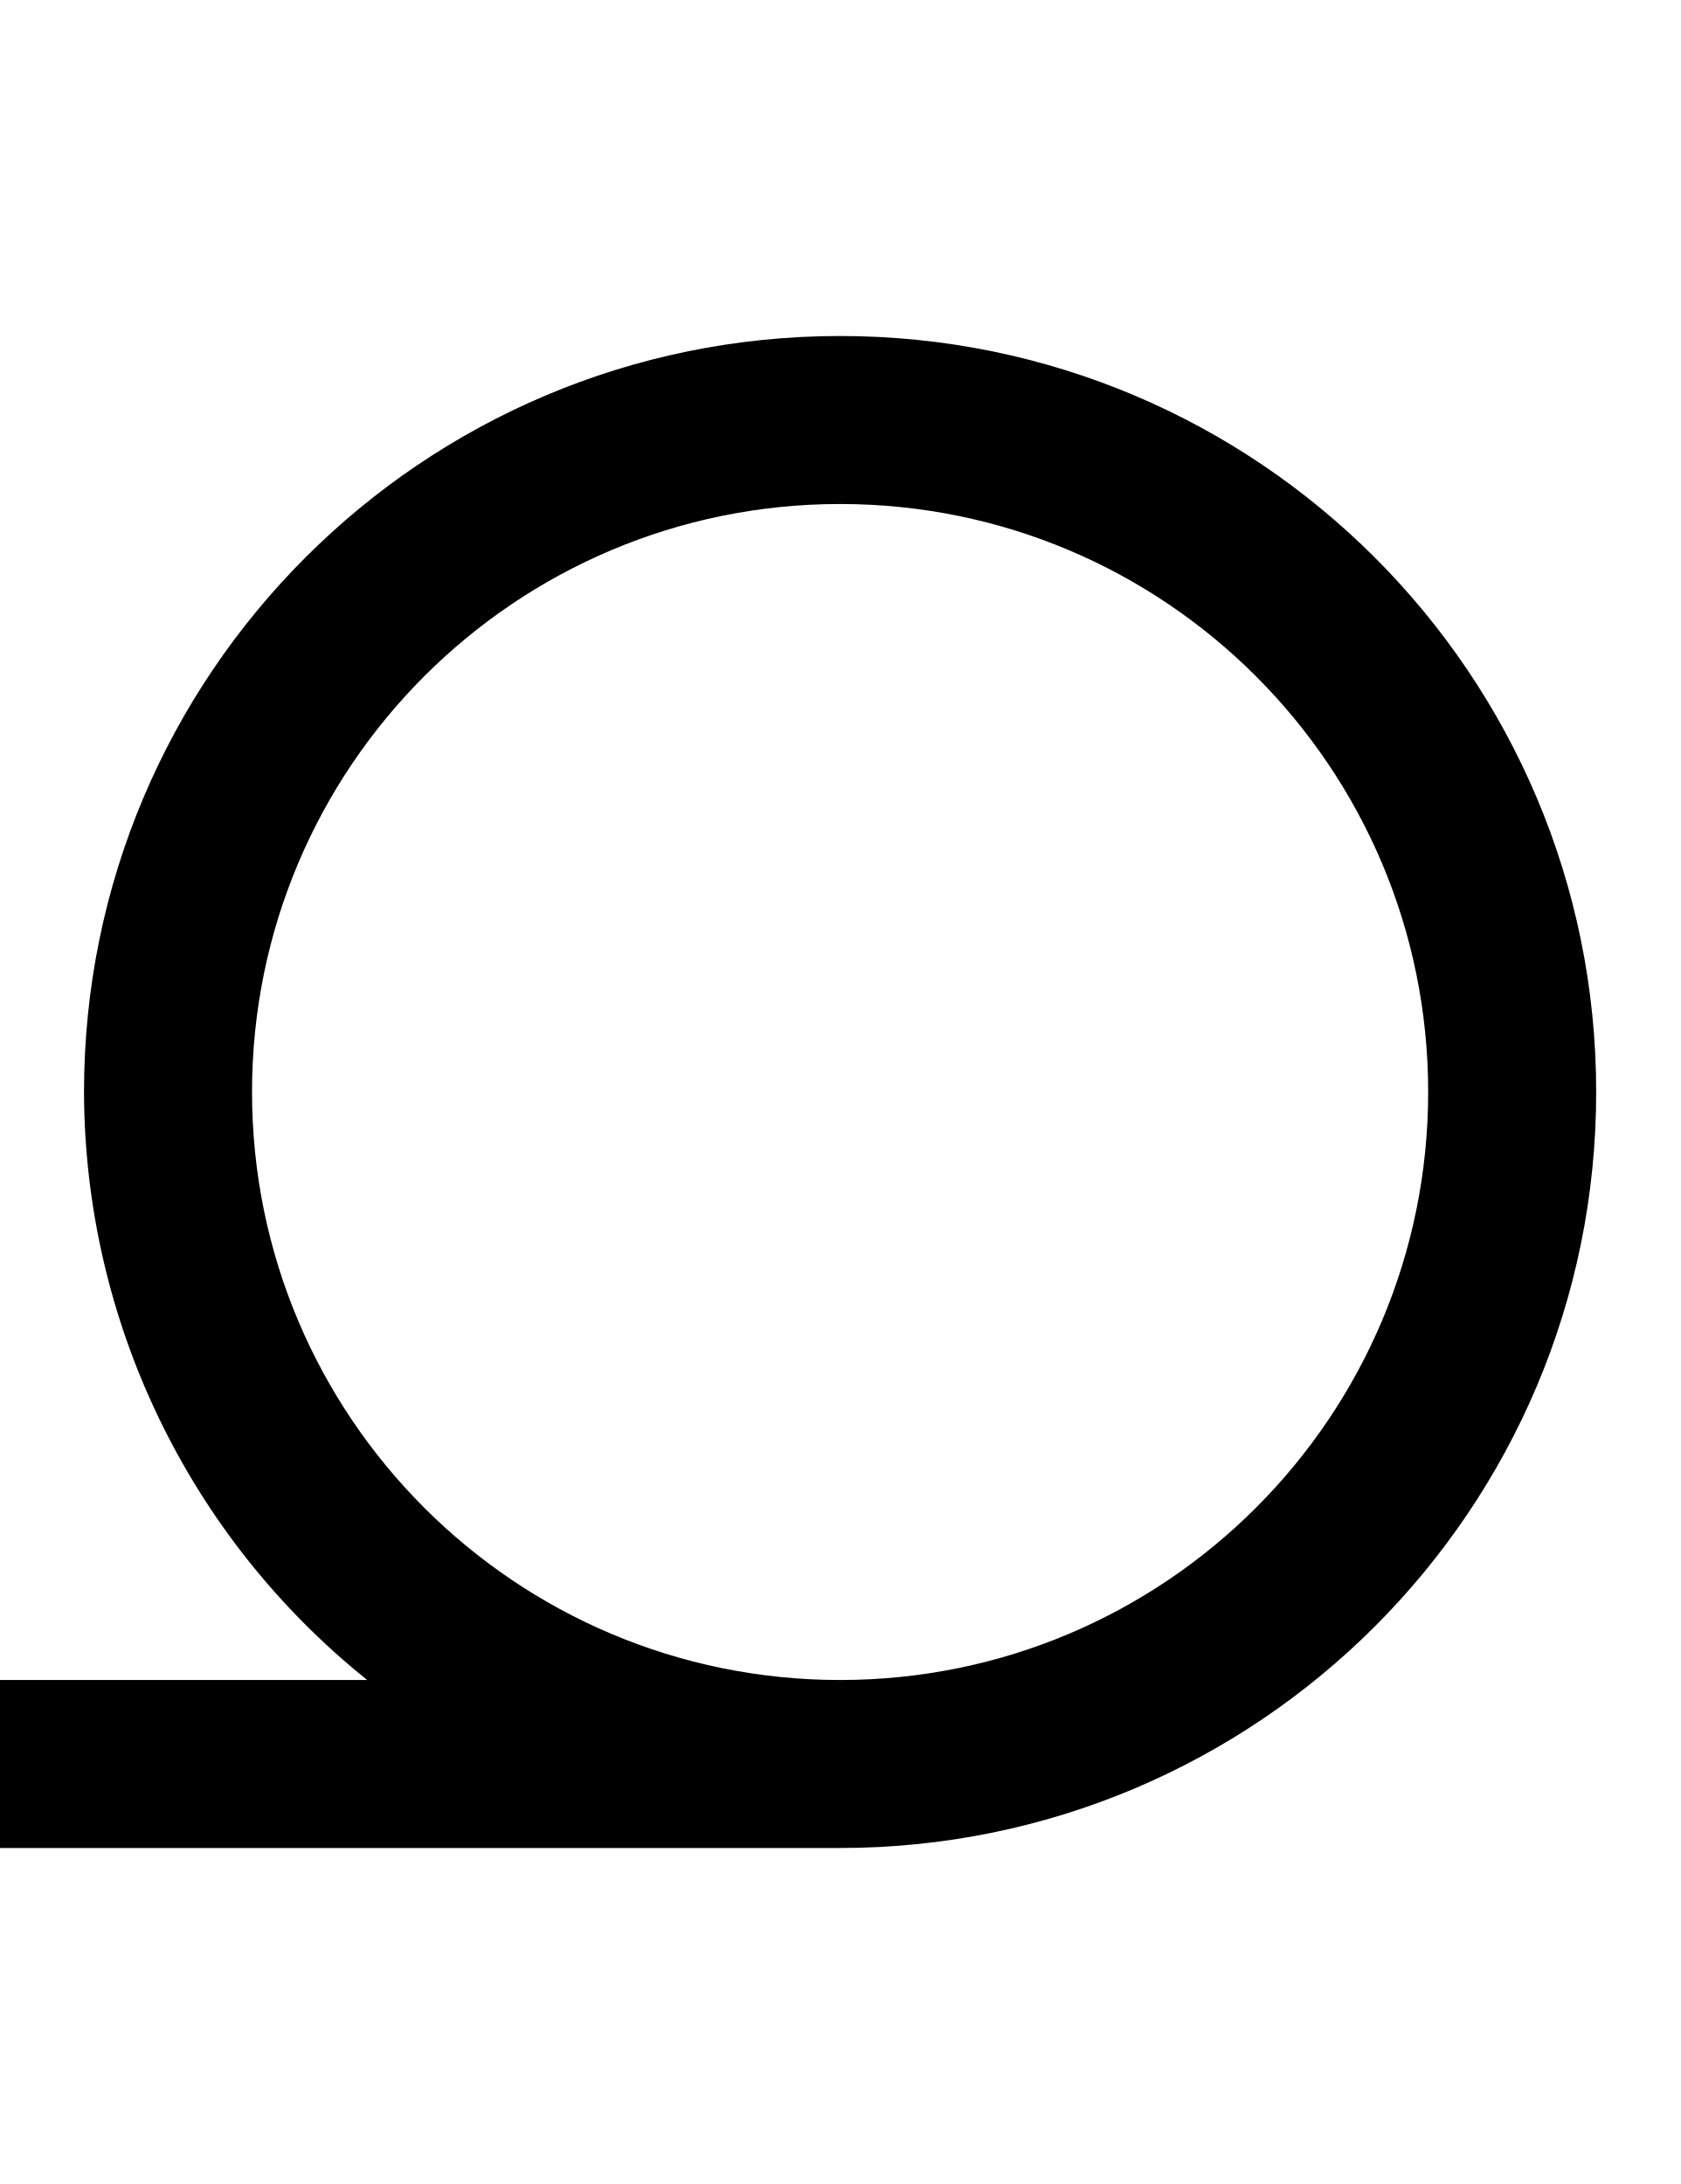
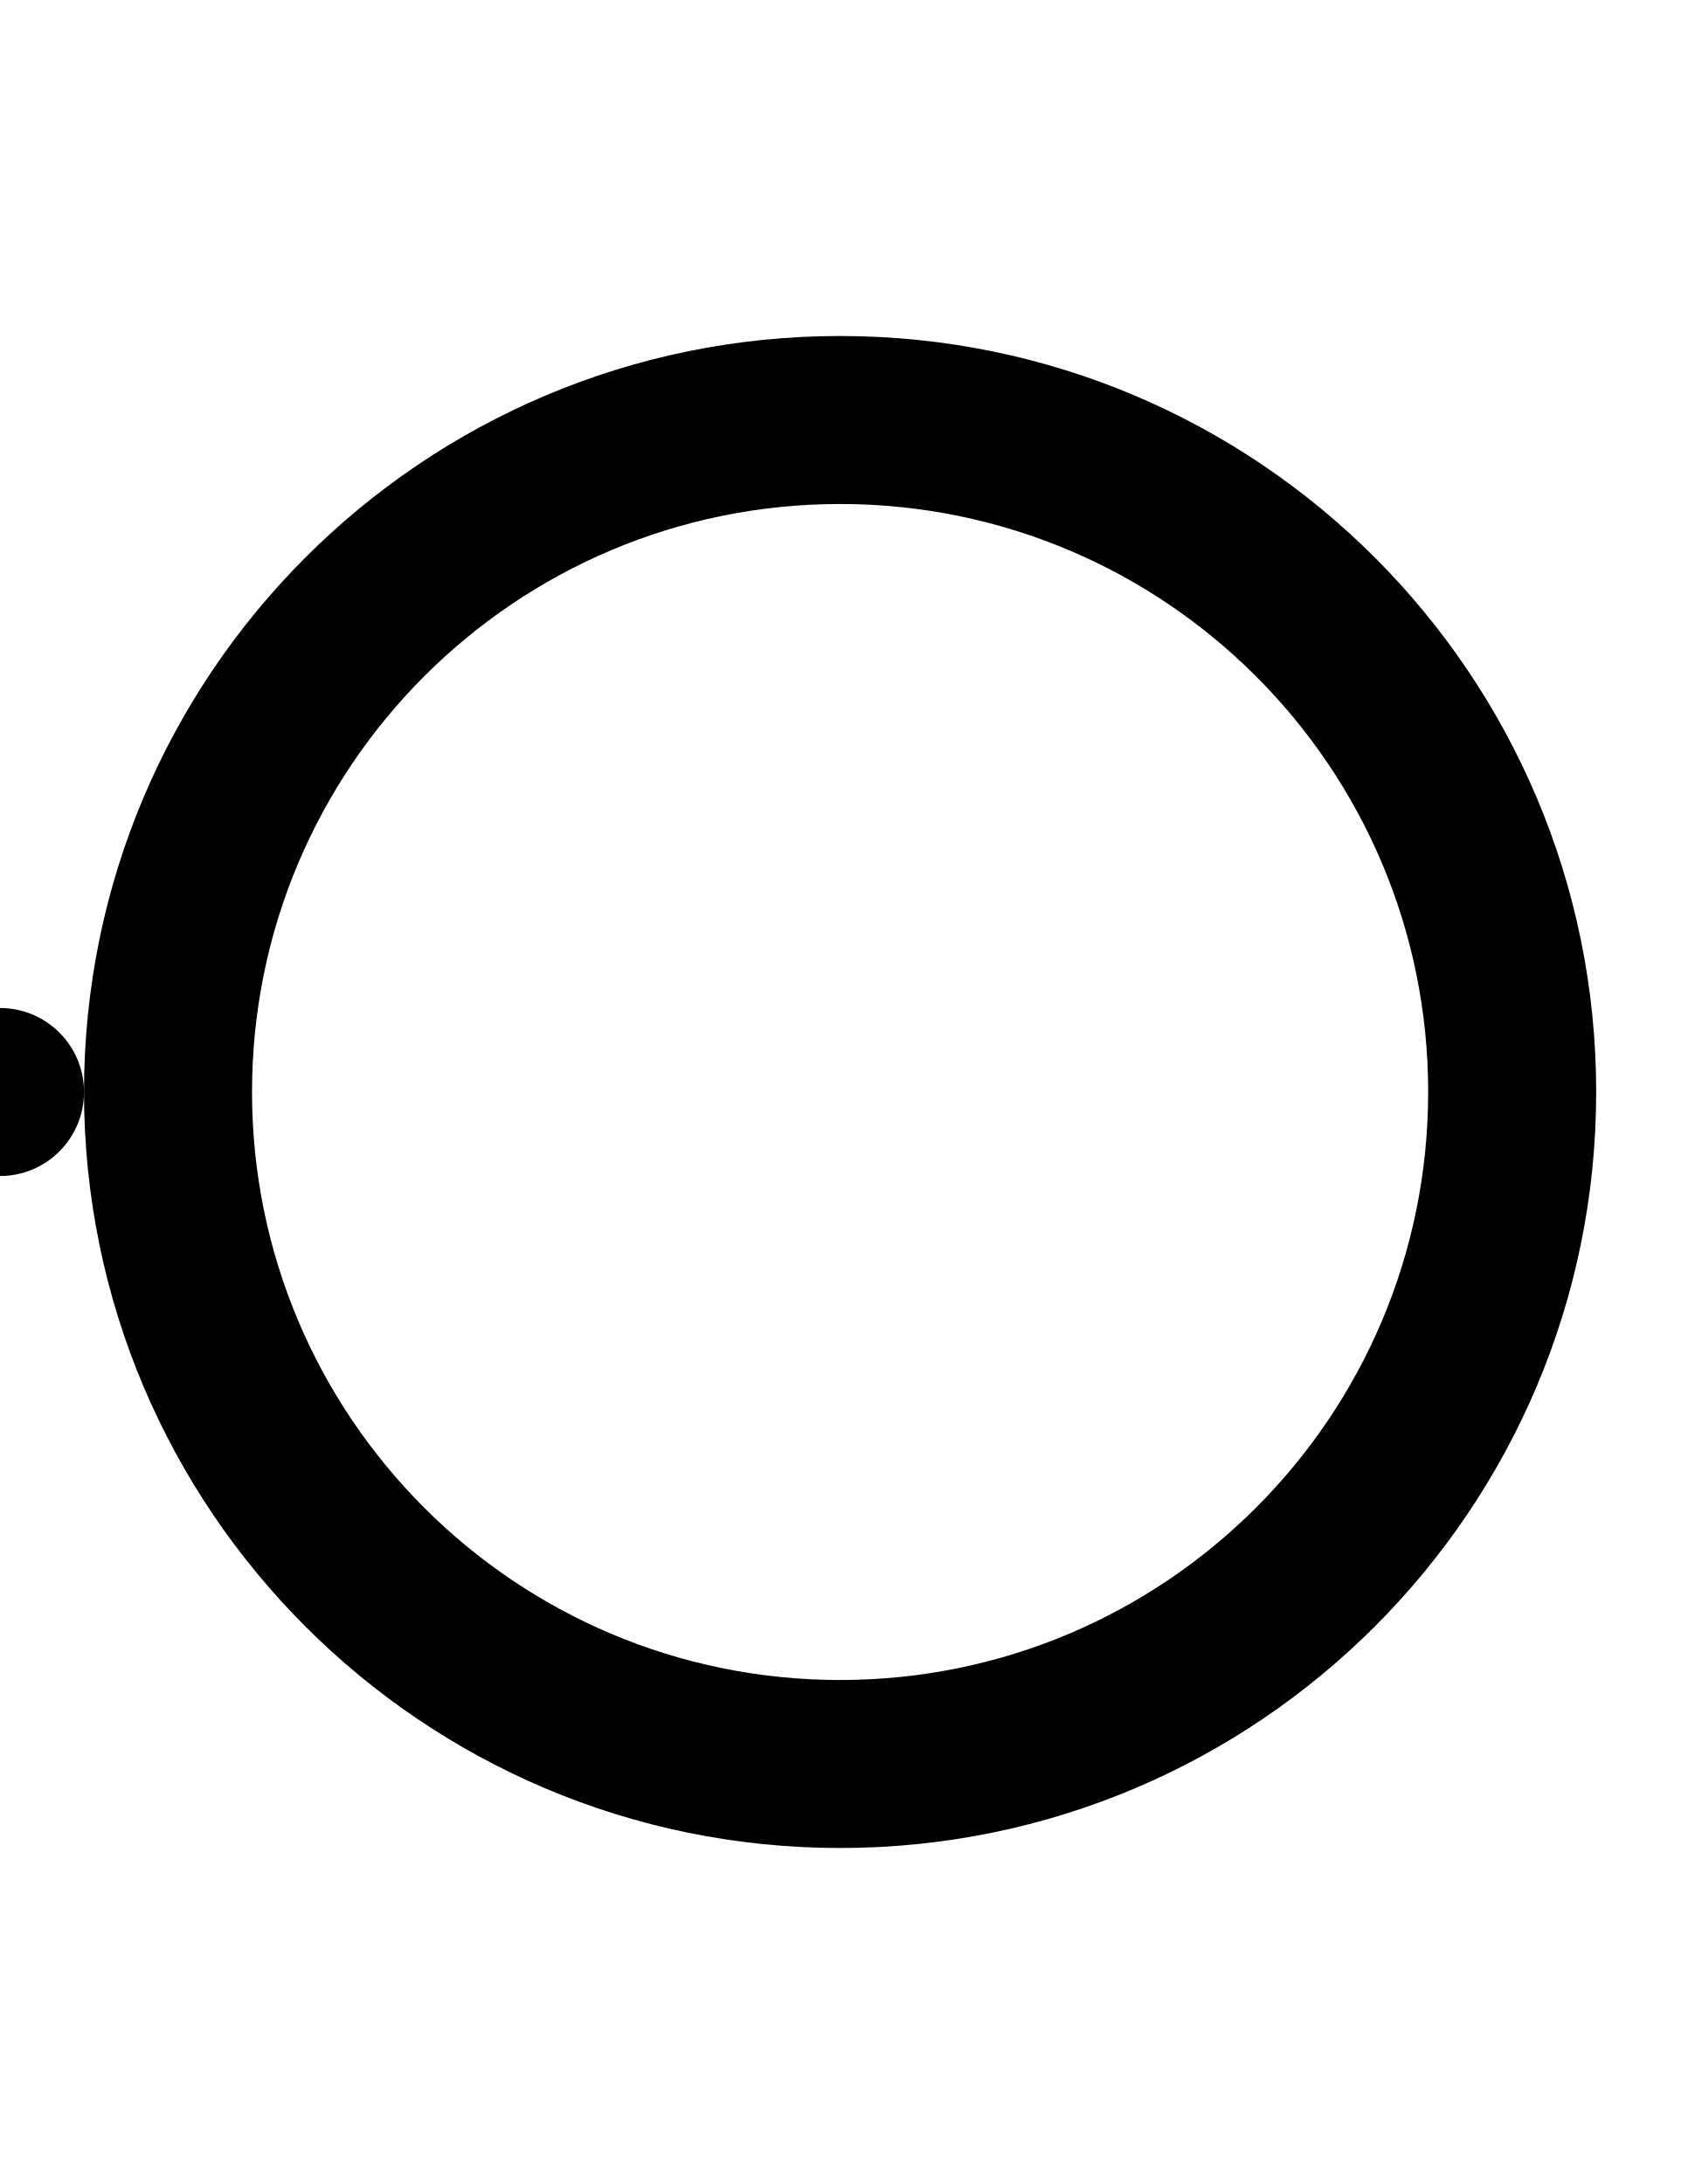
<svg xmlns="http://www.w3.org/2000/svg" width="500" height="650">
-   <path d="M 250 100 A 225 225 0 0 0 25 325 A 225 225 0 0 0 109.277 500 L 0 500 A 25 25 0 0 0 -25 525 A 25 25 0 0 0 0 550 L 250 550 A 225 225 0 0 0 475 325 A 225 225 0 0 0 250 100 z M 250 150 A 175 175 0 0 1 425 325 A 175 175 0 0 1 250 500 A 175 175 0 0 1 75 325 A 175 175 0 0 1 250 150 z " />
+   <path d="M 250 100 A 225 225 0 0 0 25 325 A 225 225 0 0 0 250 550 A 225 225 0 0 0 475 325 A 225 225 0 0 0 250 100 z M 250 150 A 175 175 0 0 1 425 325 A 175 175 0 0 1 250 500 A 175 175 0 0 1 75 325 A 175 175 0 0 1 250 150 z " />
+   <circle cx="000" cy="325" r="25" />
</svg>
